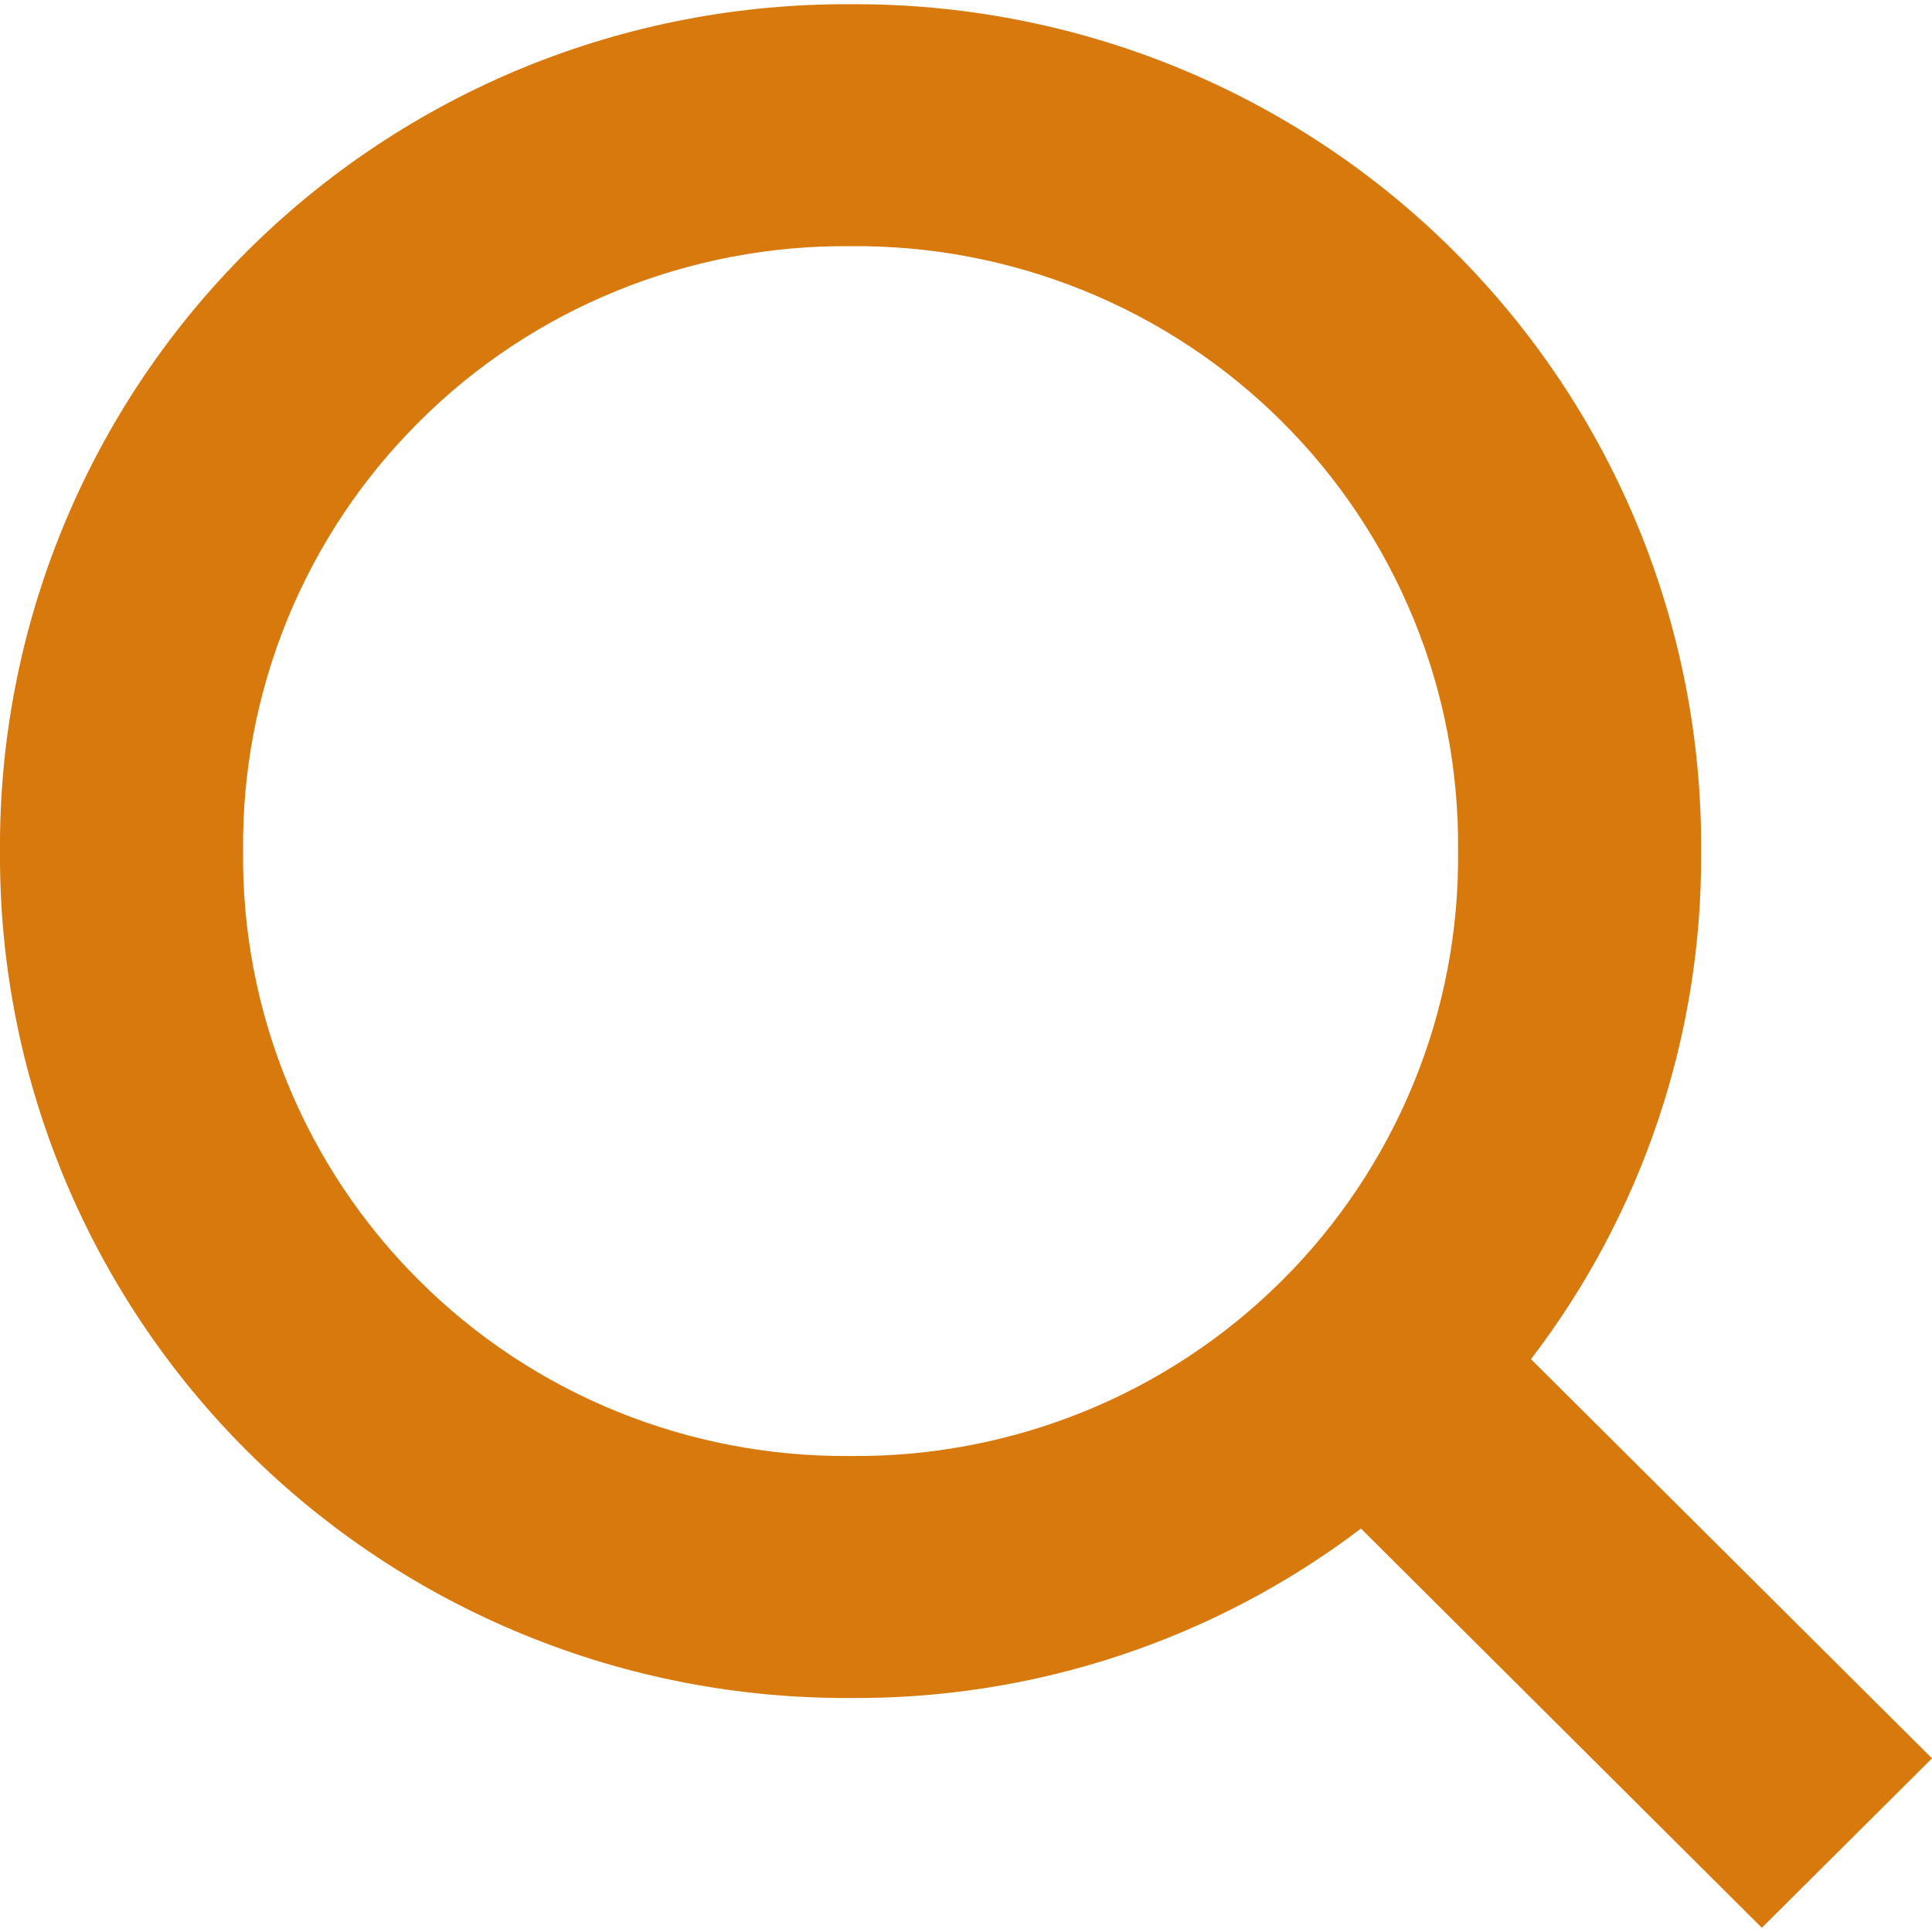
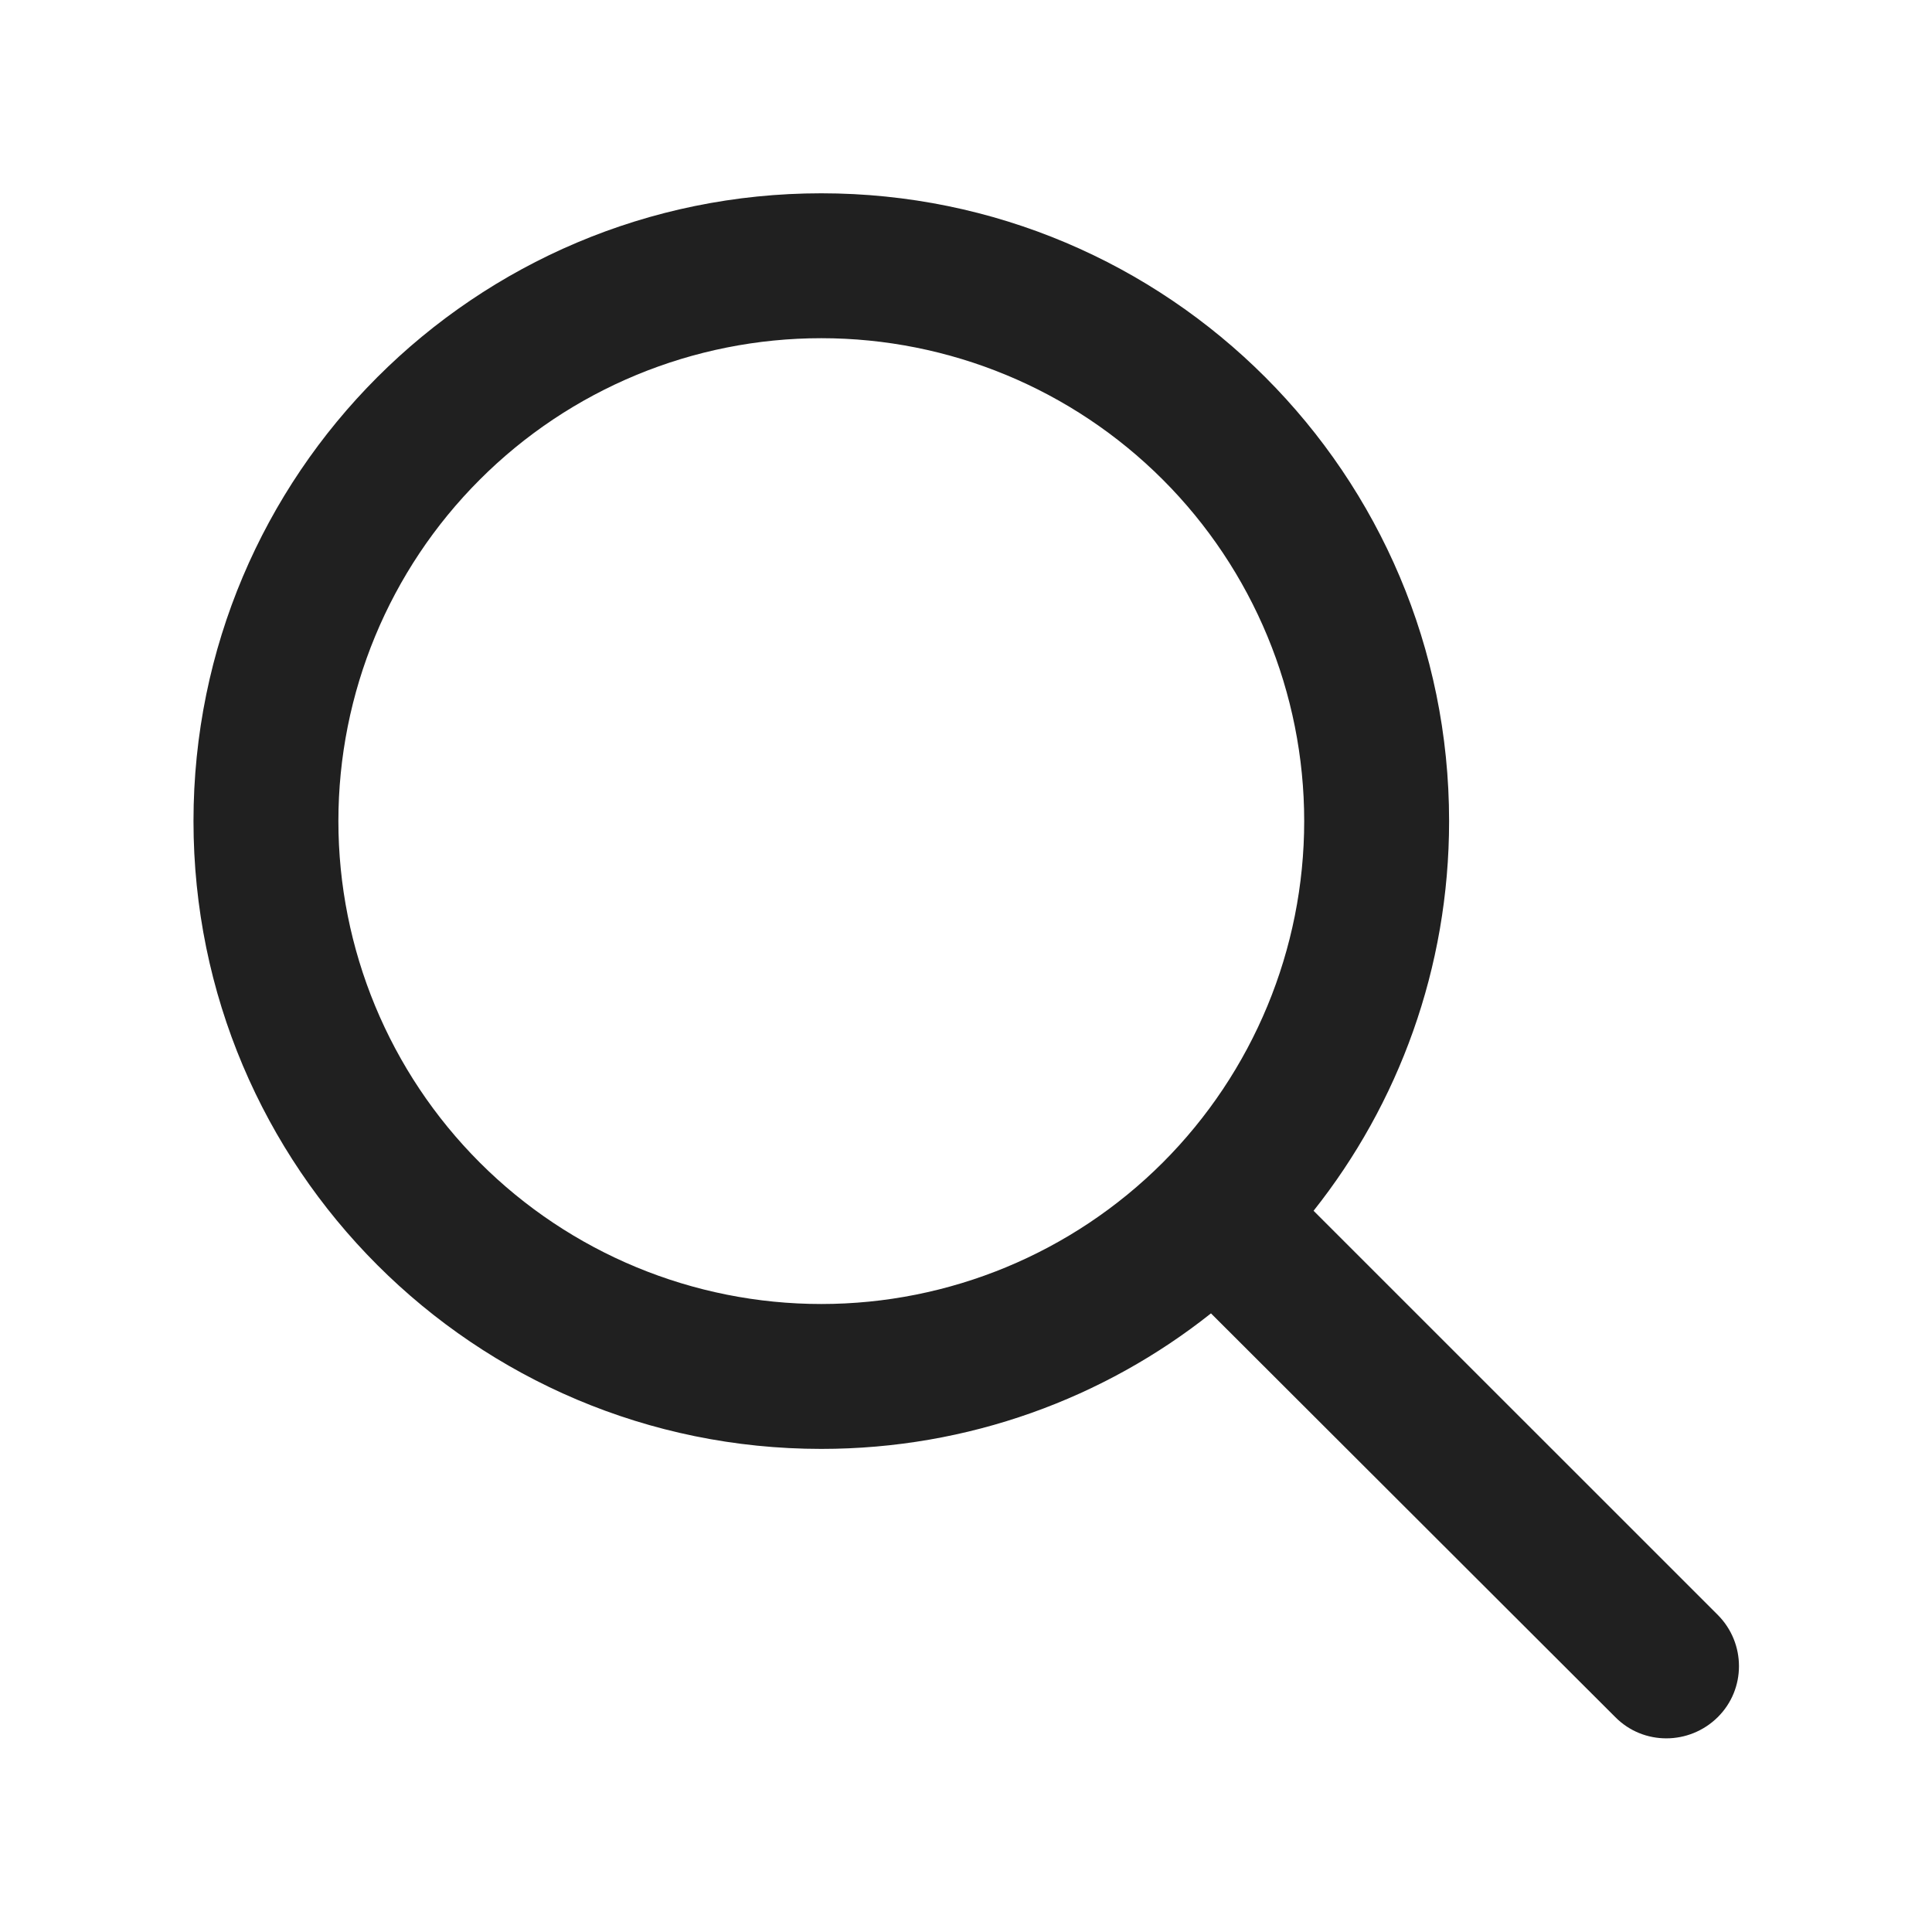
- <svg xmlns="http://www.w3.org/2000/svg" width="16" height="16" viewBox="0 0 16 16" fill="none">
-   <path d="M16 14.562L12.679 11.256C13.604 10.048 14.099 8.568 14.088 7.048C14.094 6.126 13.915 5.211 13.564 4.358C13.212 3.504 12.693 2.729 12.038 2.077C11.383 1.424 10.604 0.908 9.746 0.557C8.889 0.207 7.971 0.03 7.044 0.035C6.117 0.03 5.199 0.207 4.342 0.557C3.485 0.908 2.706 1.424 2.05 2.077C1.395 2.729 0.877 3.504 0.525 4.358C0.173 5.211 -0.006 6.126 0 7.048C-0.006 7.971 0.173 8.886 0.525 9.739C0.877 10.592 1.395 11.368 2.05 12.02C2.706 12.673 3.485 13.189 4.342 13.539C5.199 13.89 6.117 14.067 7.044 14.062C8.57 14.073 10.057 13.58 11.271 12.659L14.591 15.965L16 14.562ZM2.013 7.048C2.006 6.389 2.132 5.734 2.382 5.124C2.633 4.513 3.003 3.958 3.472 3.492C3.94 3.025 4.497 2.656 5.111 2.407C5.724 2.158 6.382 2.032 7.044 2.039C7.707 2.032 8.364 2.158 8.977 2.407C9.591 2.656 10.148 3.025 10.617 3.492C11.085 3.958 11.455 4.513 11.706 5.124C11.957 5.734 12.082 6.389 12.075 7.048C12.082 7.708 11.957 8.362 11.706 8.973C11.455 9.584 11.085 10.139 10.617 10.605C10.148 11.072 9.591 11.441 8.977 11.69C8.364 11.939 7.707 12.064 7.044 12.058C6.382 12.064 5.724 11.939 5.111 11.69C4.497 11.441 3.94 11.072 3.472 10.605C3.003 10.139 2.633 9.584 2.382 8.973C2.132 8.362 2.006 7.708 2.013 7.048Z" fill="#D8790D" />
+ <svg xmlns="http://www.w3.org/2000/svg" width="20" height="20" viewBox="0 0 20 20" fill="none">
+   <path d="M13.501 8.5C13.501 7.174 12.974 5.902 12.037 4.965C11.099 4.027 9.828 3.501 8.502 3.501C7.176 3.501 5.904 4.027 4.967 4.965C4.029 5.902 3.503 7.174 3.503 8.5C3.503 9.826 4.029 11.097 4.967 12.035C5.904 12.972 7.176 13.499 8.502 13.499C9.828 13.499 11.099 12.972 12.037 12.035C12.974 11.097 13.501 9.826 13.501 8.5ZM12.536 13.596C11.43 14.474 10.027 14.999 8.502 14.999C4.912 14.999 2.003 12.09 2.003 8.5C2.003 4.91 4.912 2.001 8.502 2.001C12.092 2.001 15.001 4.91 15.001 8.5C15.001 10.025 14.476 11.428 13.598 12.534L17.782 16.717C18.075 17.011 18.075 17.486 17.782 17.776C17.488 18.067 17.013 18.07 16.722 17.776L12.536 13.596Z" fill="#202020" />
</svg>
